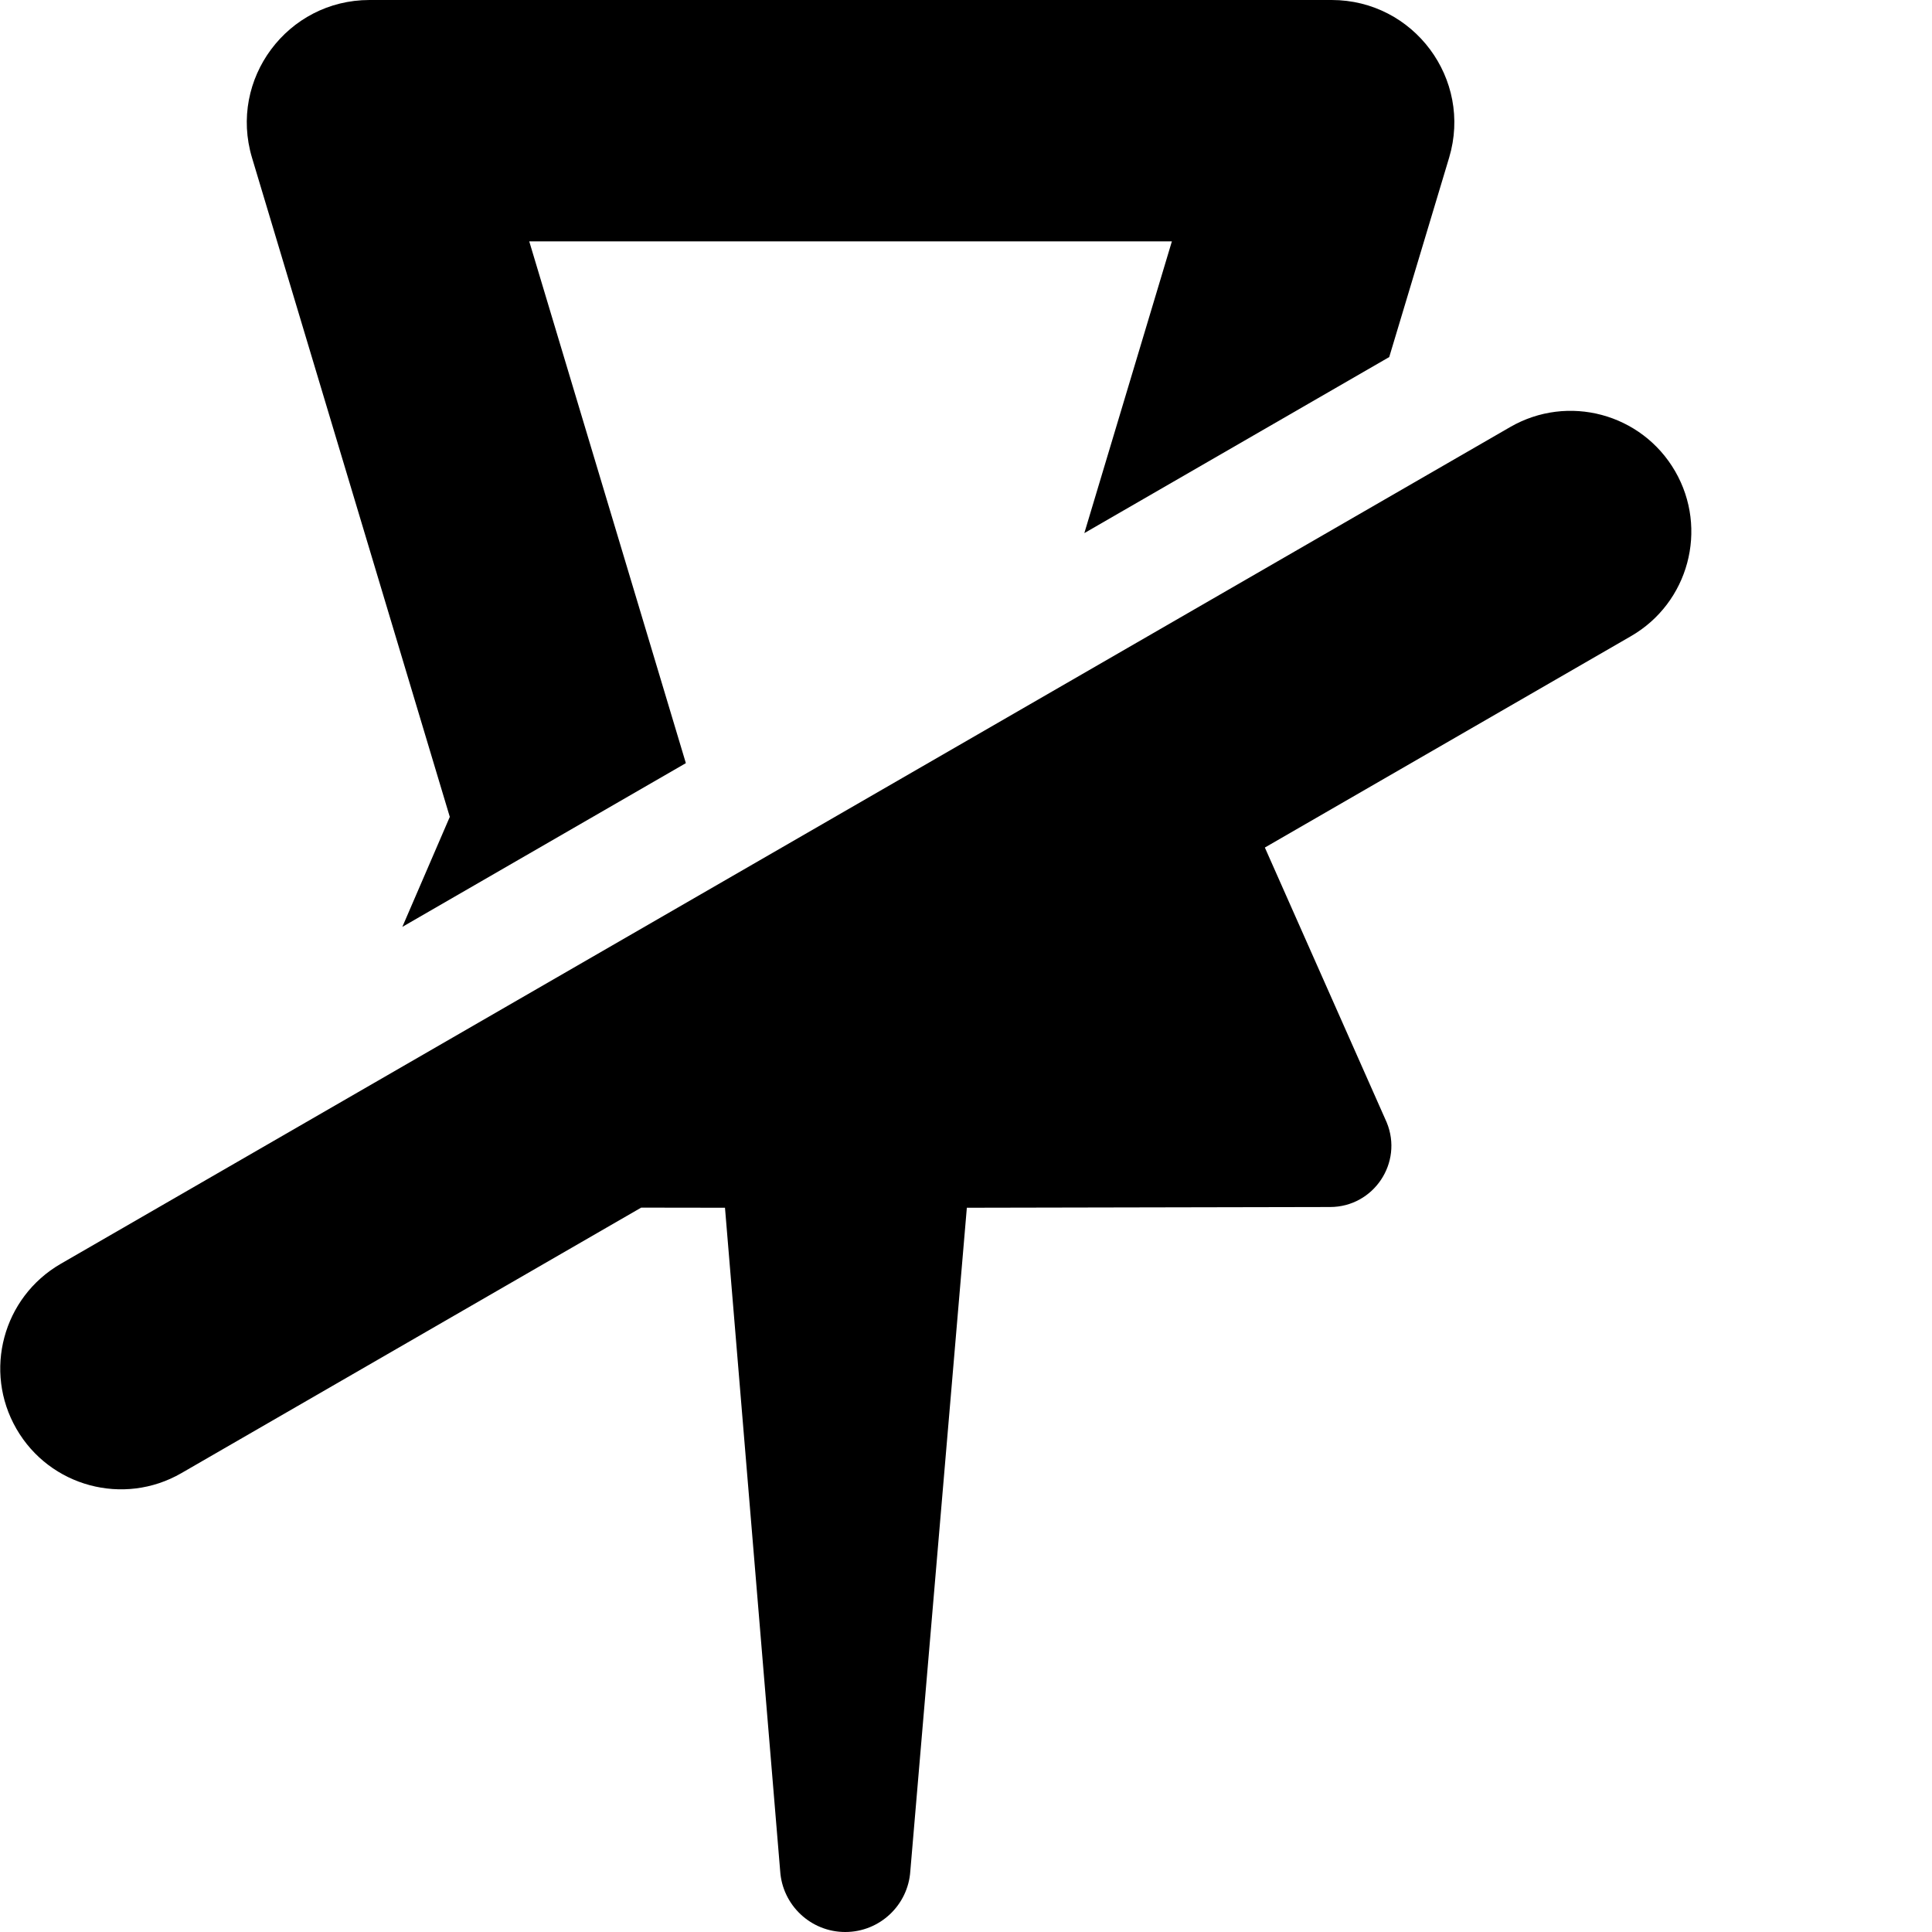
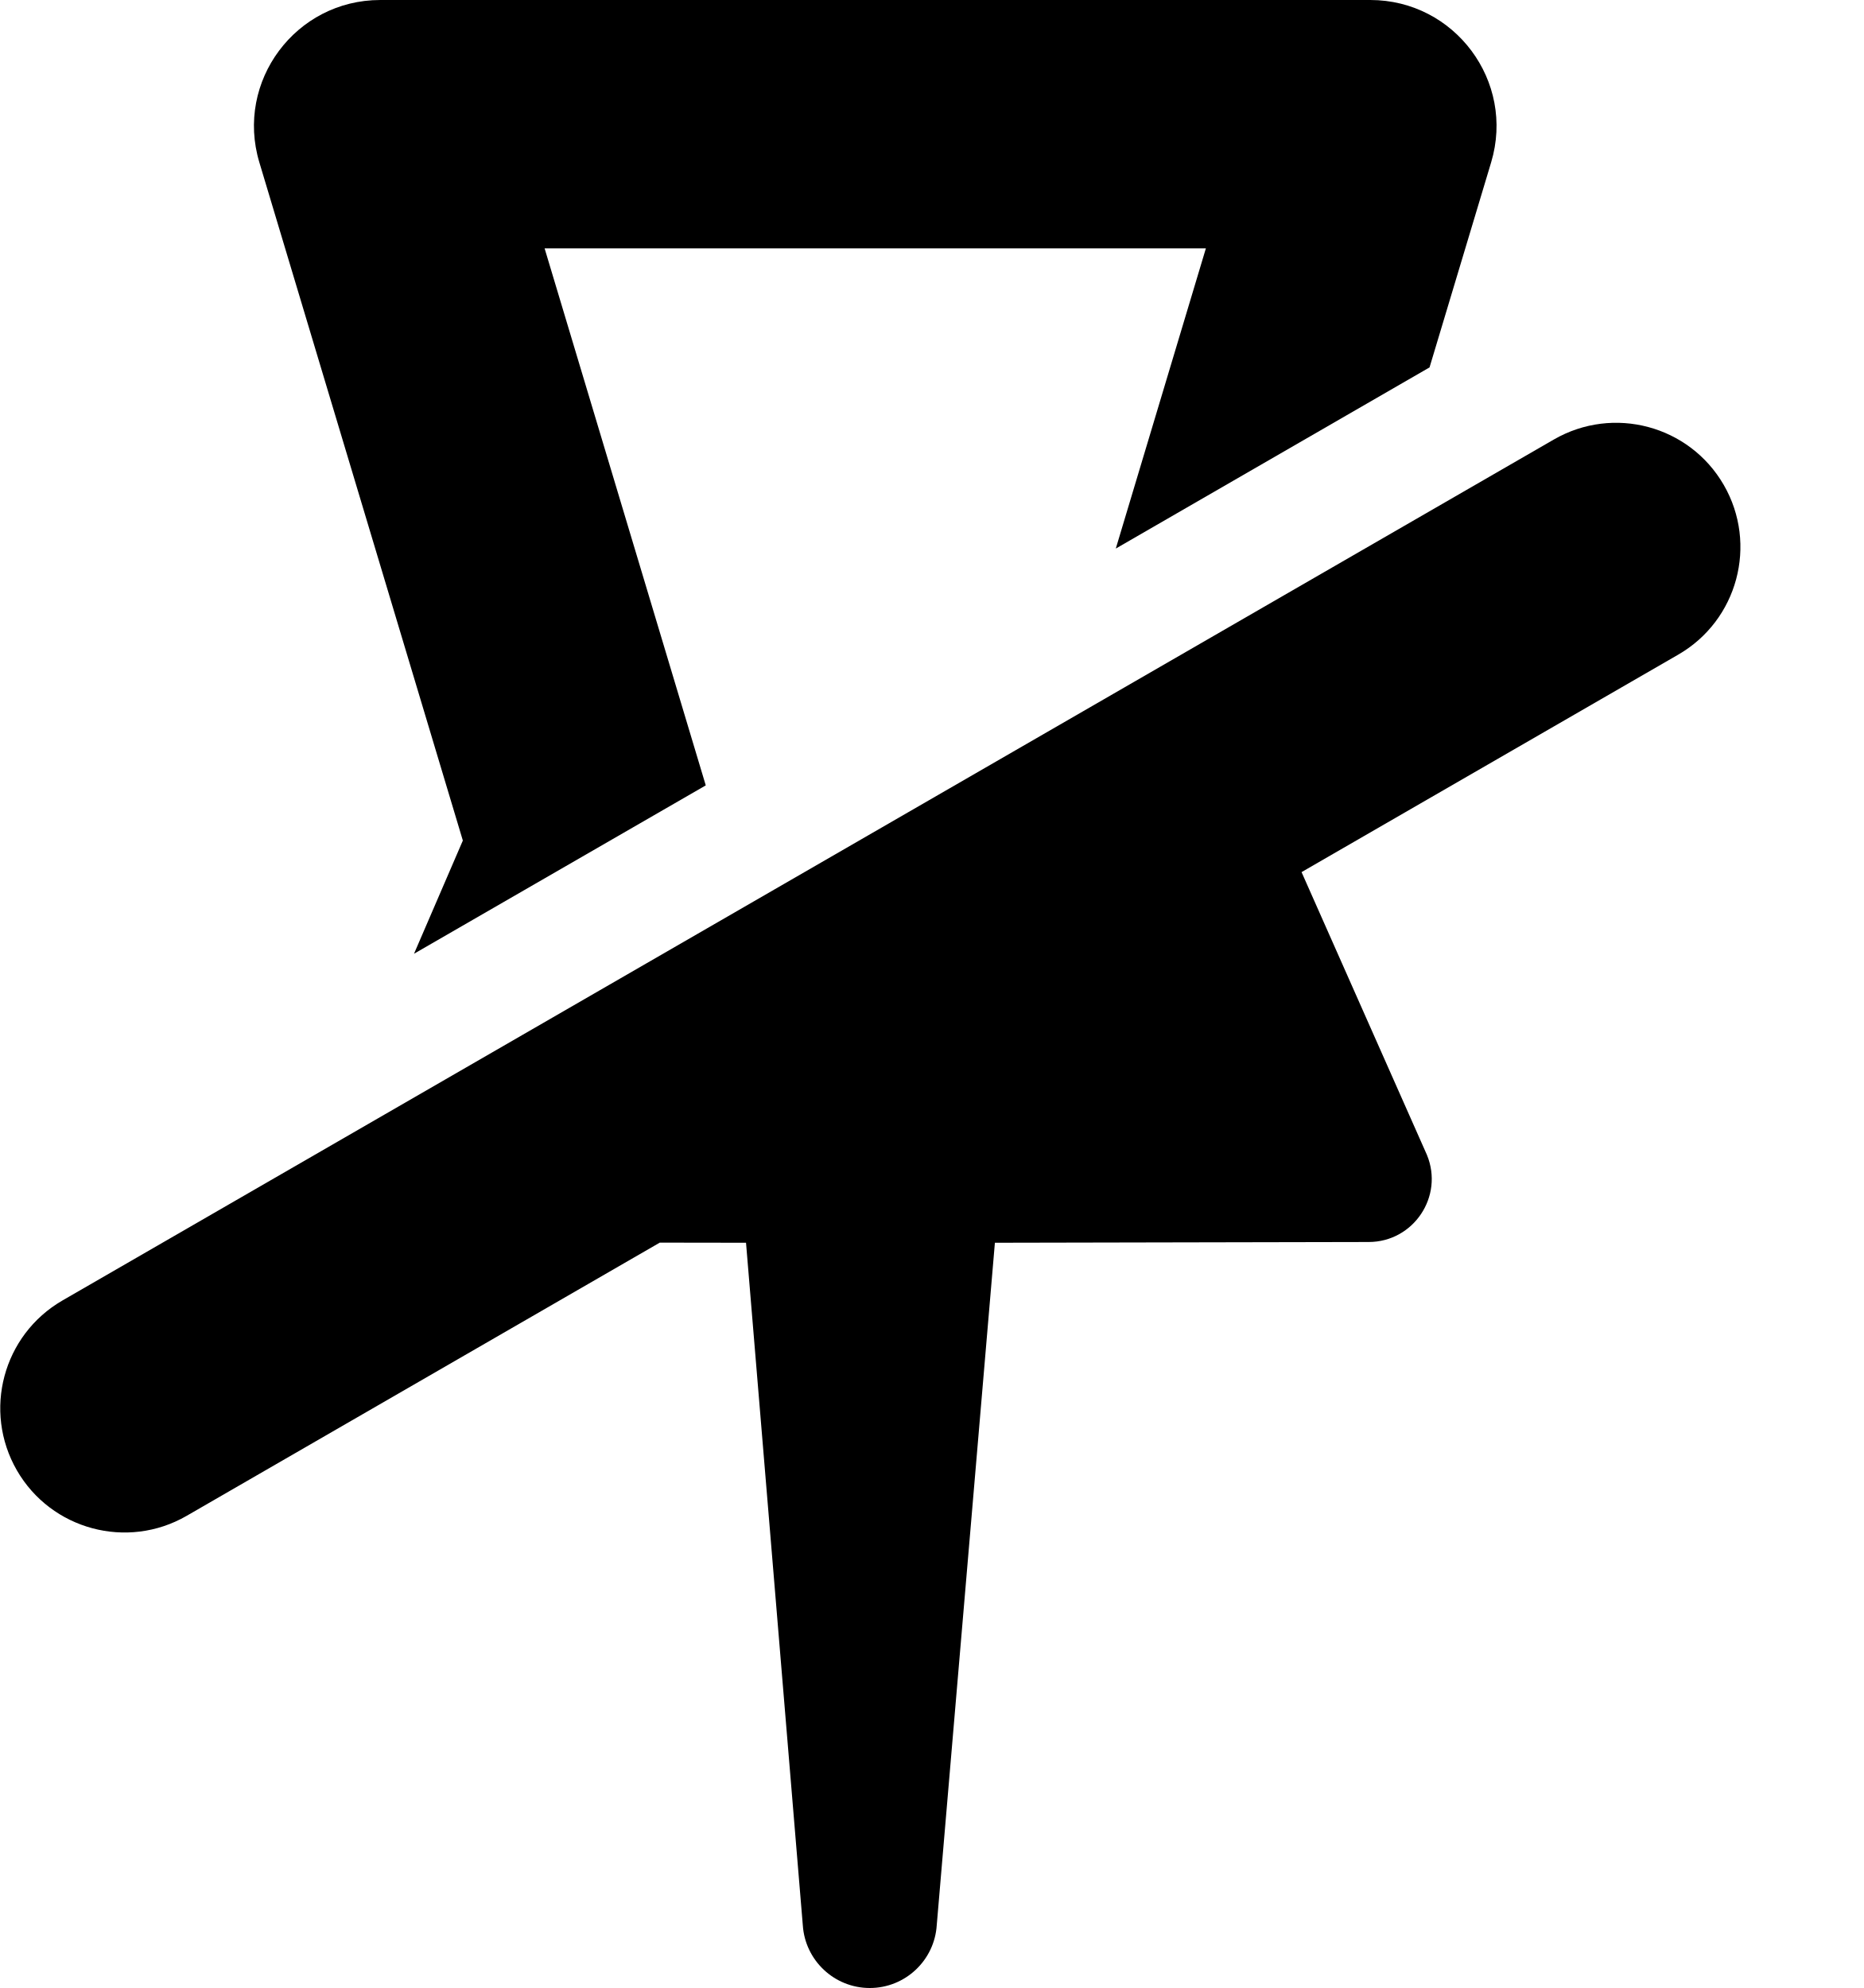
- <svg xmlns="http://www.w3.org/2000/svg" width="16" height="16" viewBox="0 0 16 16" fill="none">
-   <path d="M3.332 7.676L5.68 6.32L4.383 1.999L9.705 1.999L8.98 4.415L11.505 2.957L12.001 1.306C12.196 0.655 11.708 -1.53948e-05 11.028 -1.52588e-05L3.06 -1.0687e-06C2.38 -1.23558e-06 1.892 0.655 2.087 1.306L3.725 6.765L3.332 7.676Z" fill="black" />
-   <path d="M0.502 10.467C0.024 10.744 -0.14 11.355 0.136 11.833C0.412 12.312 1.024 12.476 1.502 12.2L5.31 10.001L6.004 10.002L6.461 15.494C6.479 15.778 6.715 16 7 16C7.285 16 7.521 15.778 7.539 15.494L8.007 10.002L11.015 9.996C11.376 9.996 11.622 9.629 11.484 9.295L10.475 7.019L13.506 5.269C13.985 4.993 14.149 4.381 13.873 3.903C13.596 3.424 12.985 3.26 12.506 3.537L0.502 10.467ZM8.781 7.997L8.785 7.997L8.784 7.995L8.781 7.997Z" fill="black" />
+ <svg xmlns="http://www.w3.org/2000/svg" width="15" height="16" viewBox="0 0 15 16" fill="none">
+   <path d="M3.332 7.676L5.68 6.321L4.383 1.999L9.705 1.999L8.98 4.415L11.505 2.957L12.001 1.306C12.196 0.655 11.708 -1.36057e-07 11.028 0L3.06 1.41901e-05C2.38 1.40232e-05 1.892 0.655 2.087 1.306L3.725 6.765L3.332 7.676Z" fill="black" />
+   <path d="M0.502 10.467C0.024 10.744 -0.14 11.355 0.136 11.834C0.412 12.312 1.024 12.476 1.502 12.2L5.31 10.001L6.004 10.002L6.461 15.494C6.479 15.778 6.715 16 7 16C7.285 16 7.521 15.778 7.539 15.494L8.007 10.002L11.015 9.996C11.376 9.996 11.622 9.629 11.484 9.295L10.475 7.019L13.506 5.269C13.985 4.993 14.149 4.381 13.873 3.903C13.596 3.424 12.985 3.261 12.506 3.537L0.502 10.467ZM8.781 7.997L8.785 7.997L8.784 7.995L8.781 7.997Z" fill="black" />
</svg>
